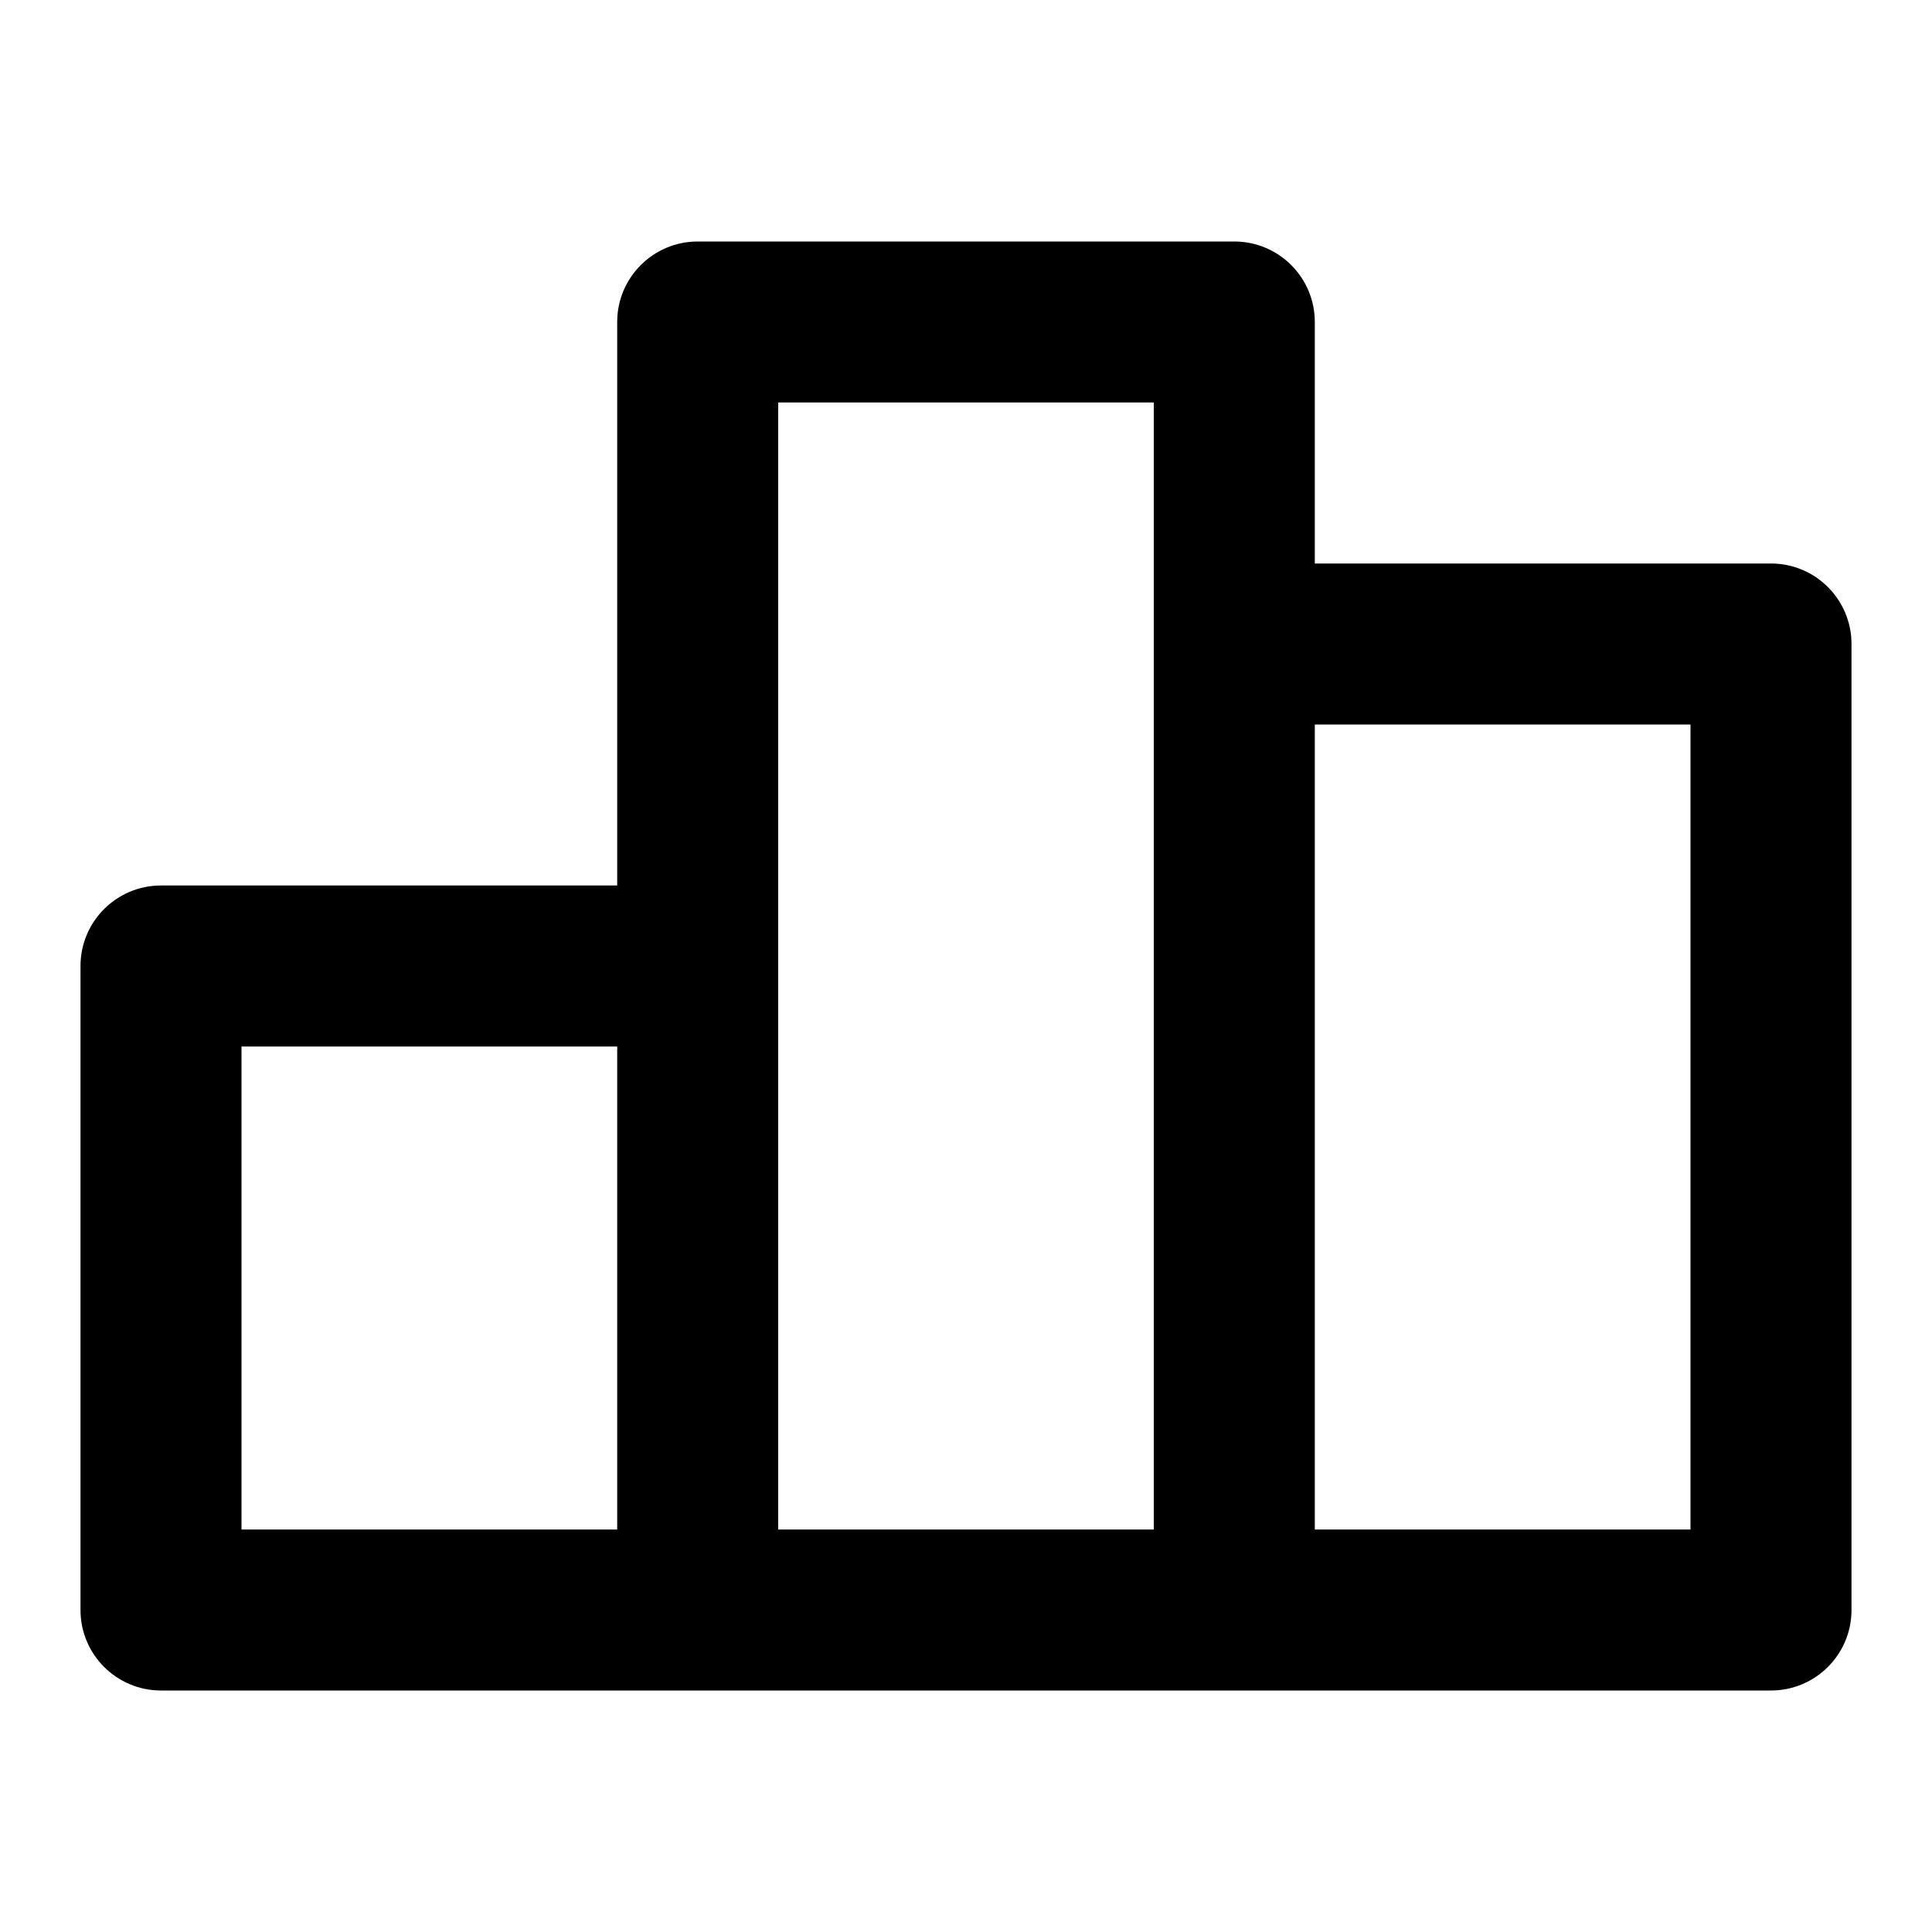
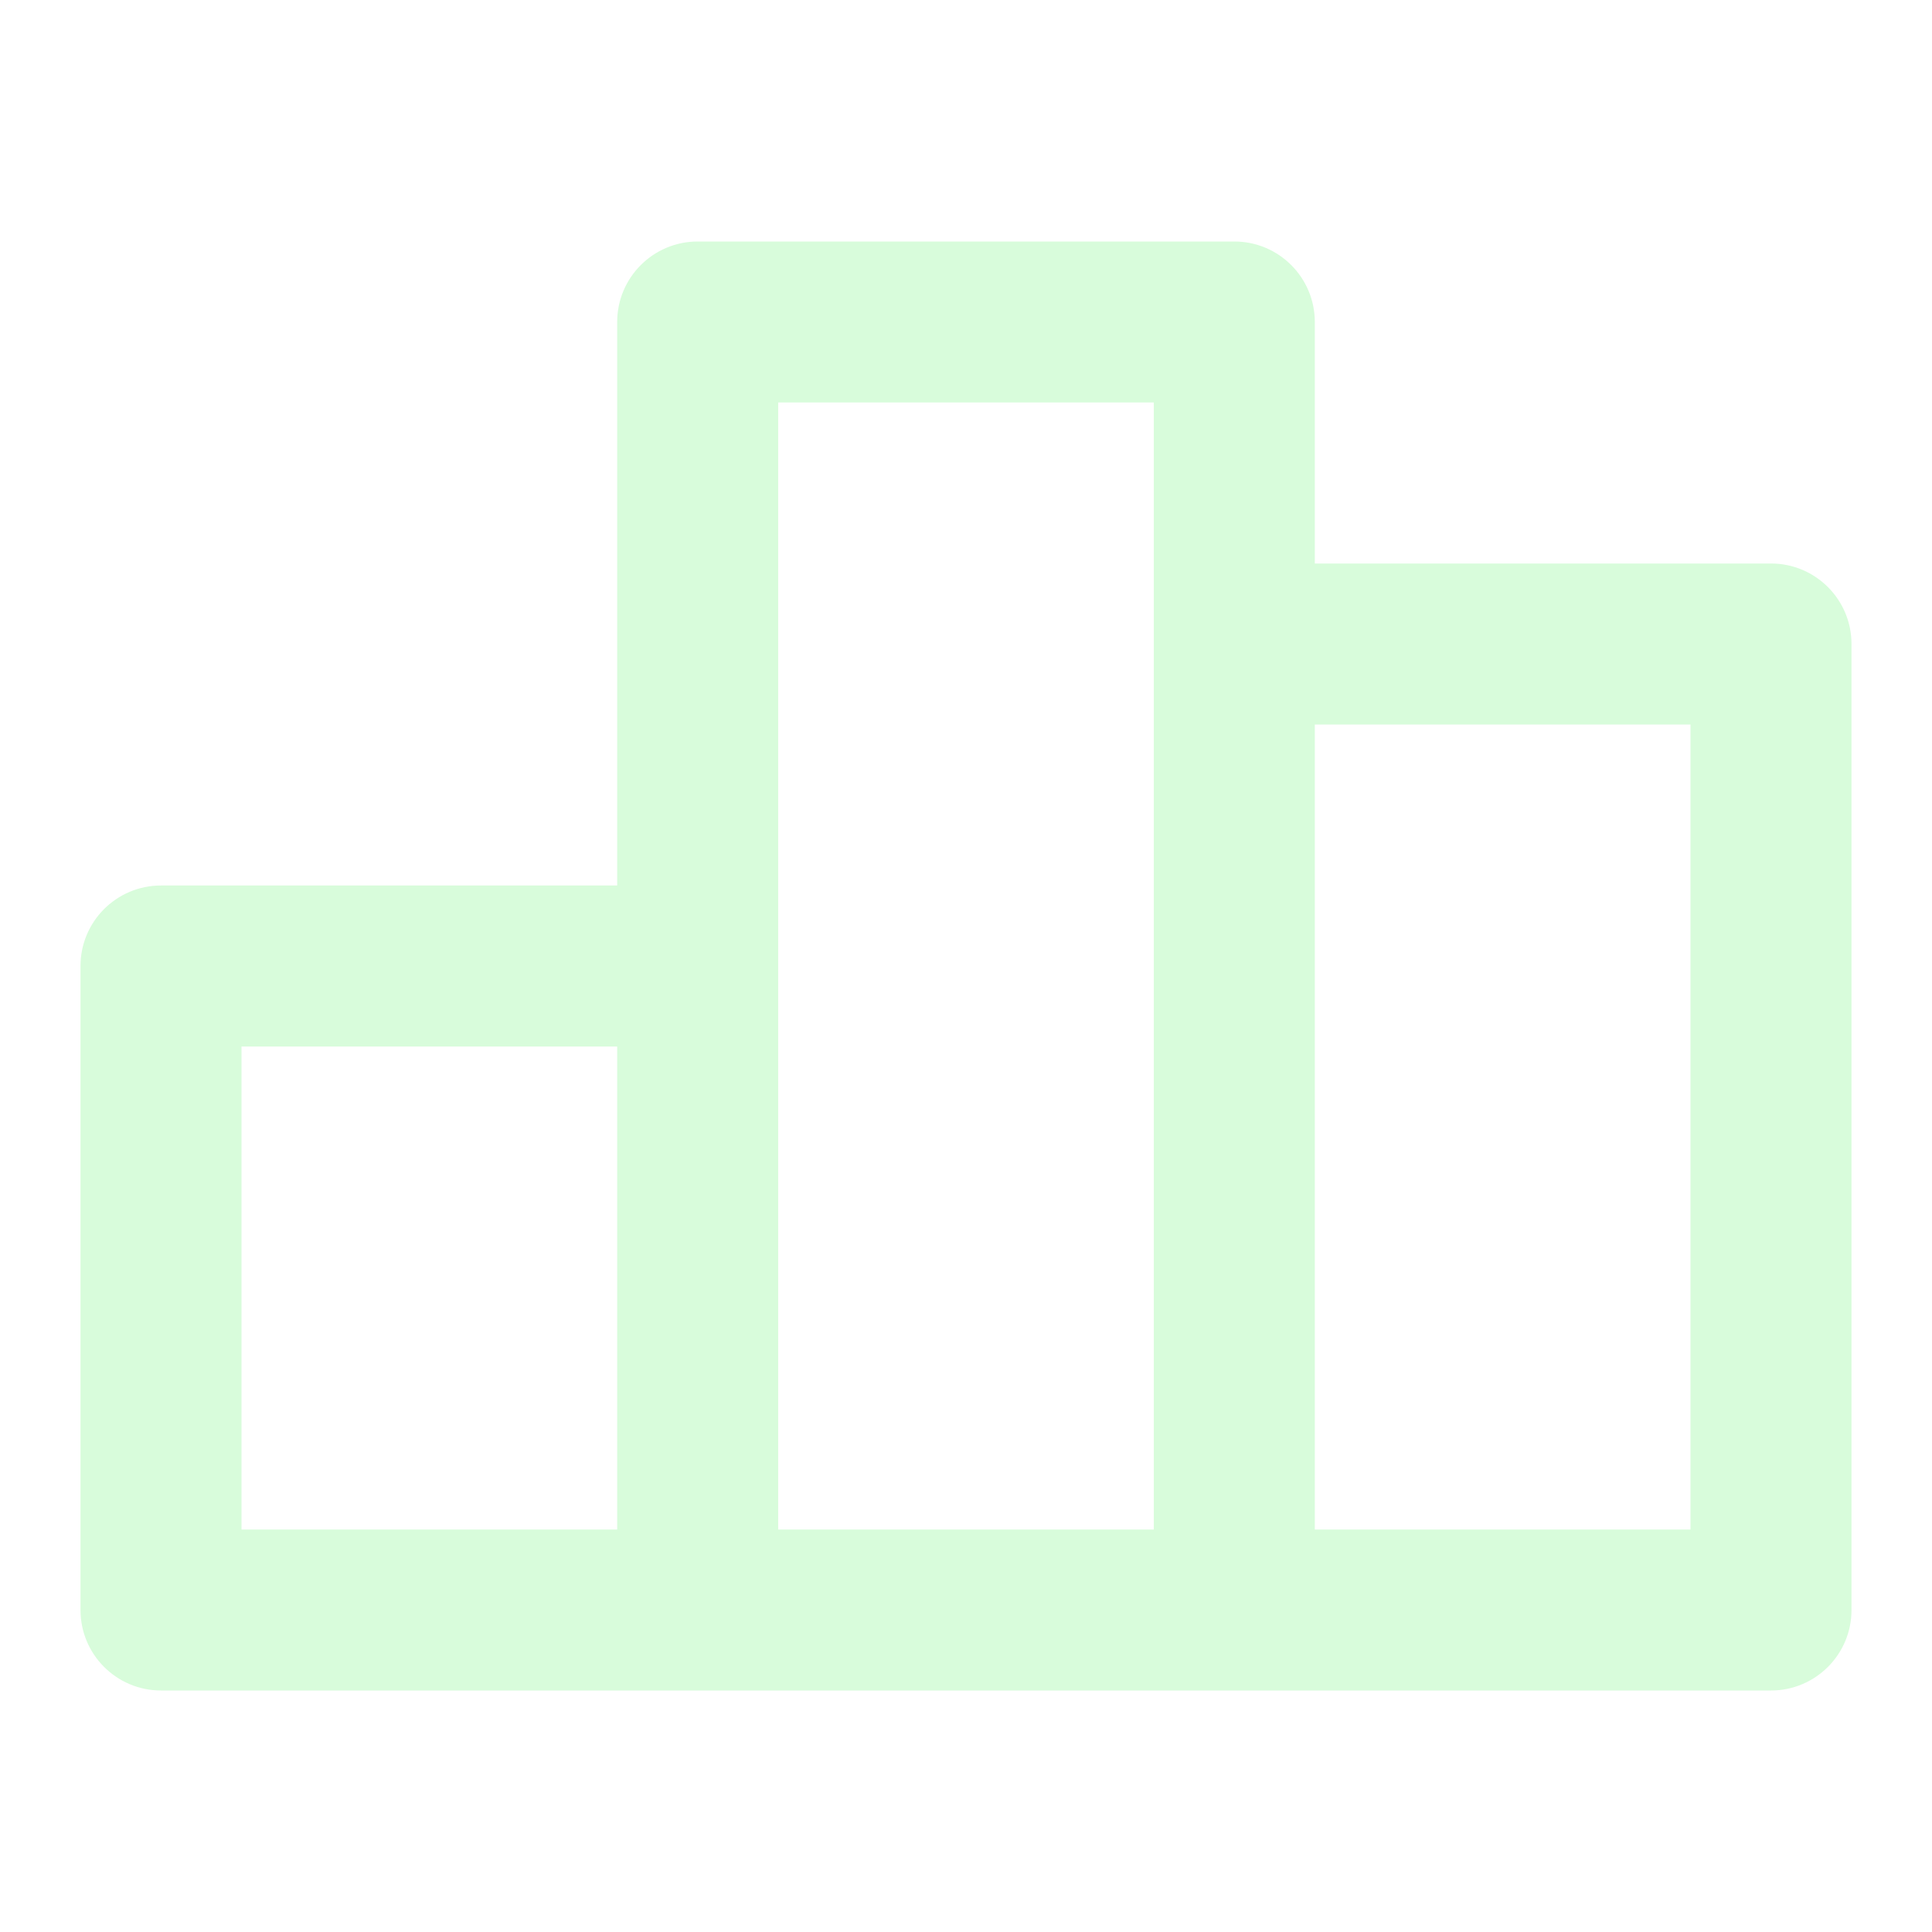
<svg xmlns="http://www.w3.org/2000/svg" viewBox="0 0 24 24">
-   <path d="M22,7H16.333V4a1,1,0,0,0-1-1H8.667a1,1,0,0,0-1,1v7H2a1,1,0,0,0-1,1v8a1,1,0,0,0,1,1H22a1,1,0,0,0,1-1V8A1,1,0,0,0,22,7ZM7.667,19H3V13H7.667Zm6.666,0H9.667V5h4.666ZM21,19H16.333V9H21Z" />
+   <path fill="#d8fcdb" d="M22,7H16.333V4a1,1,0,0,0-1-1H8.667a1,1,0,0,0-1,1v7H2a1,1,0,0,0-1,1v8a1,1,0,0,0,1,1H22a1,1,0,0,0,1-1V8A1,1,0,0,0,22,7ZM7.667,19H3V13H7.667Zm6.666,0H9.667V5h4.666ZM21,19H16.333V9H21Z" />
</svg>
